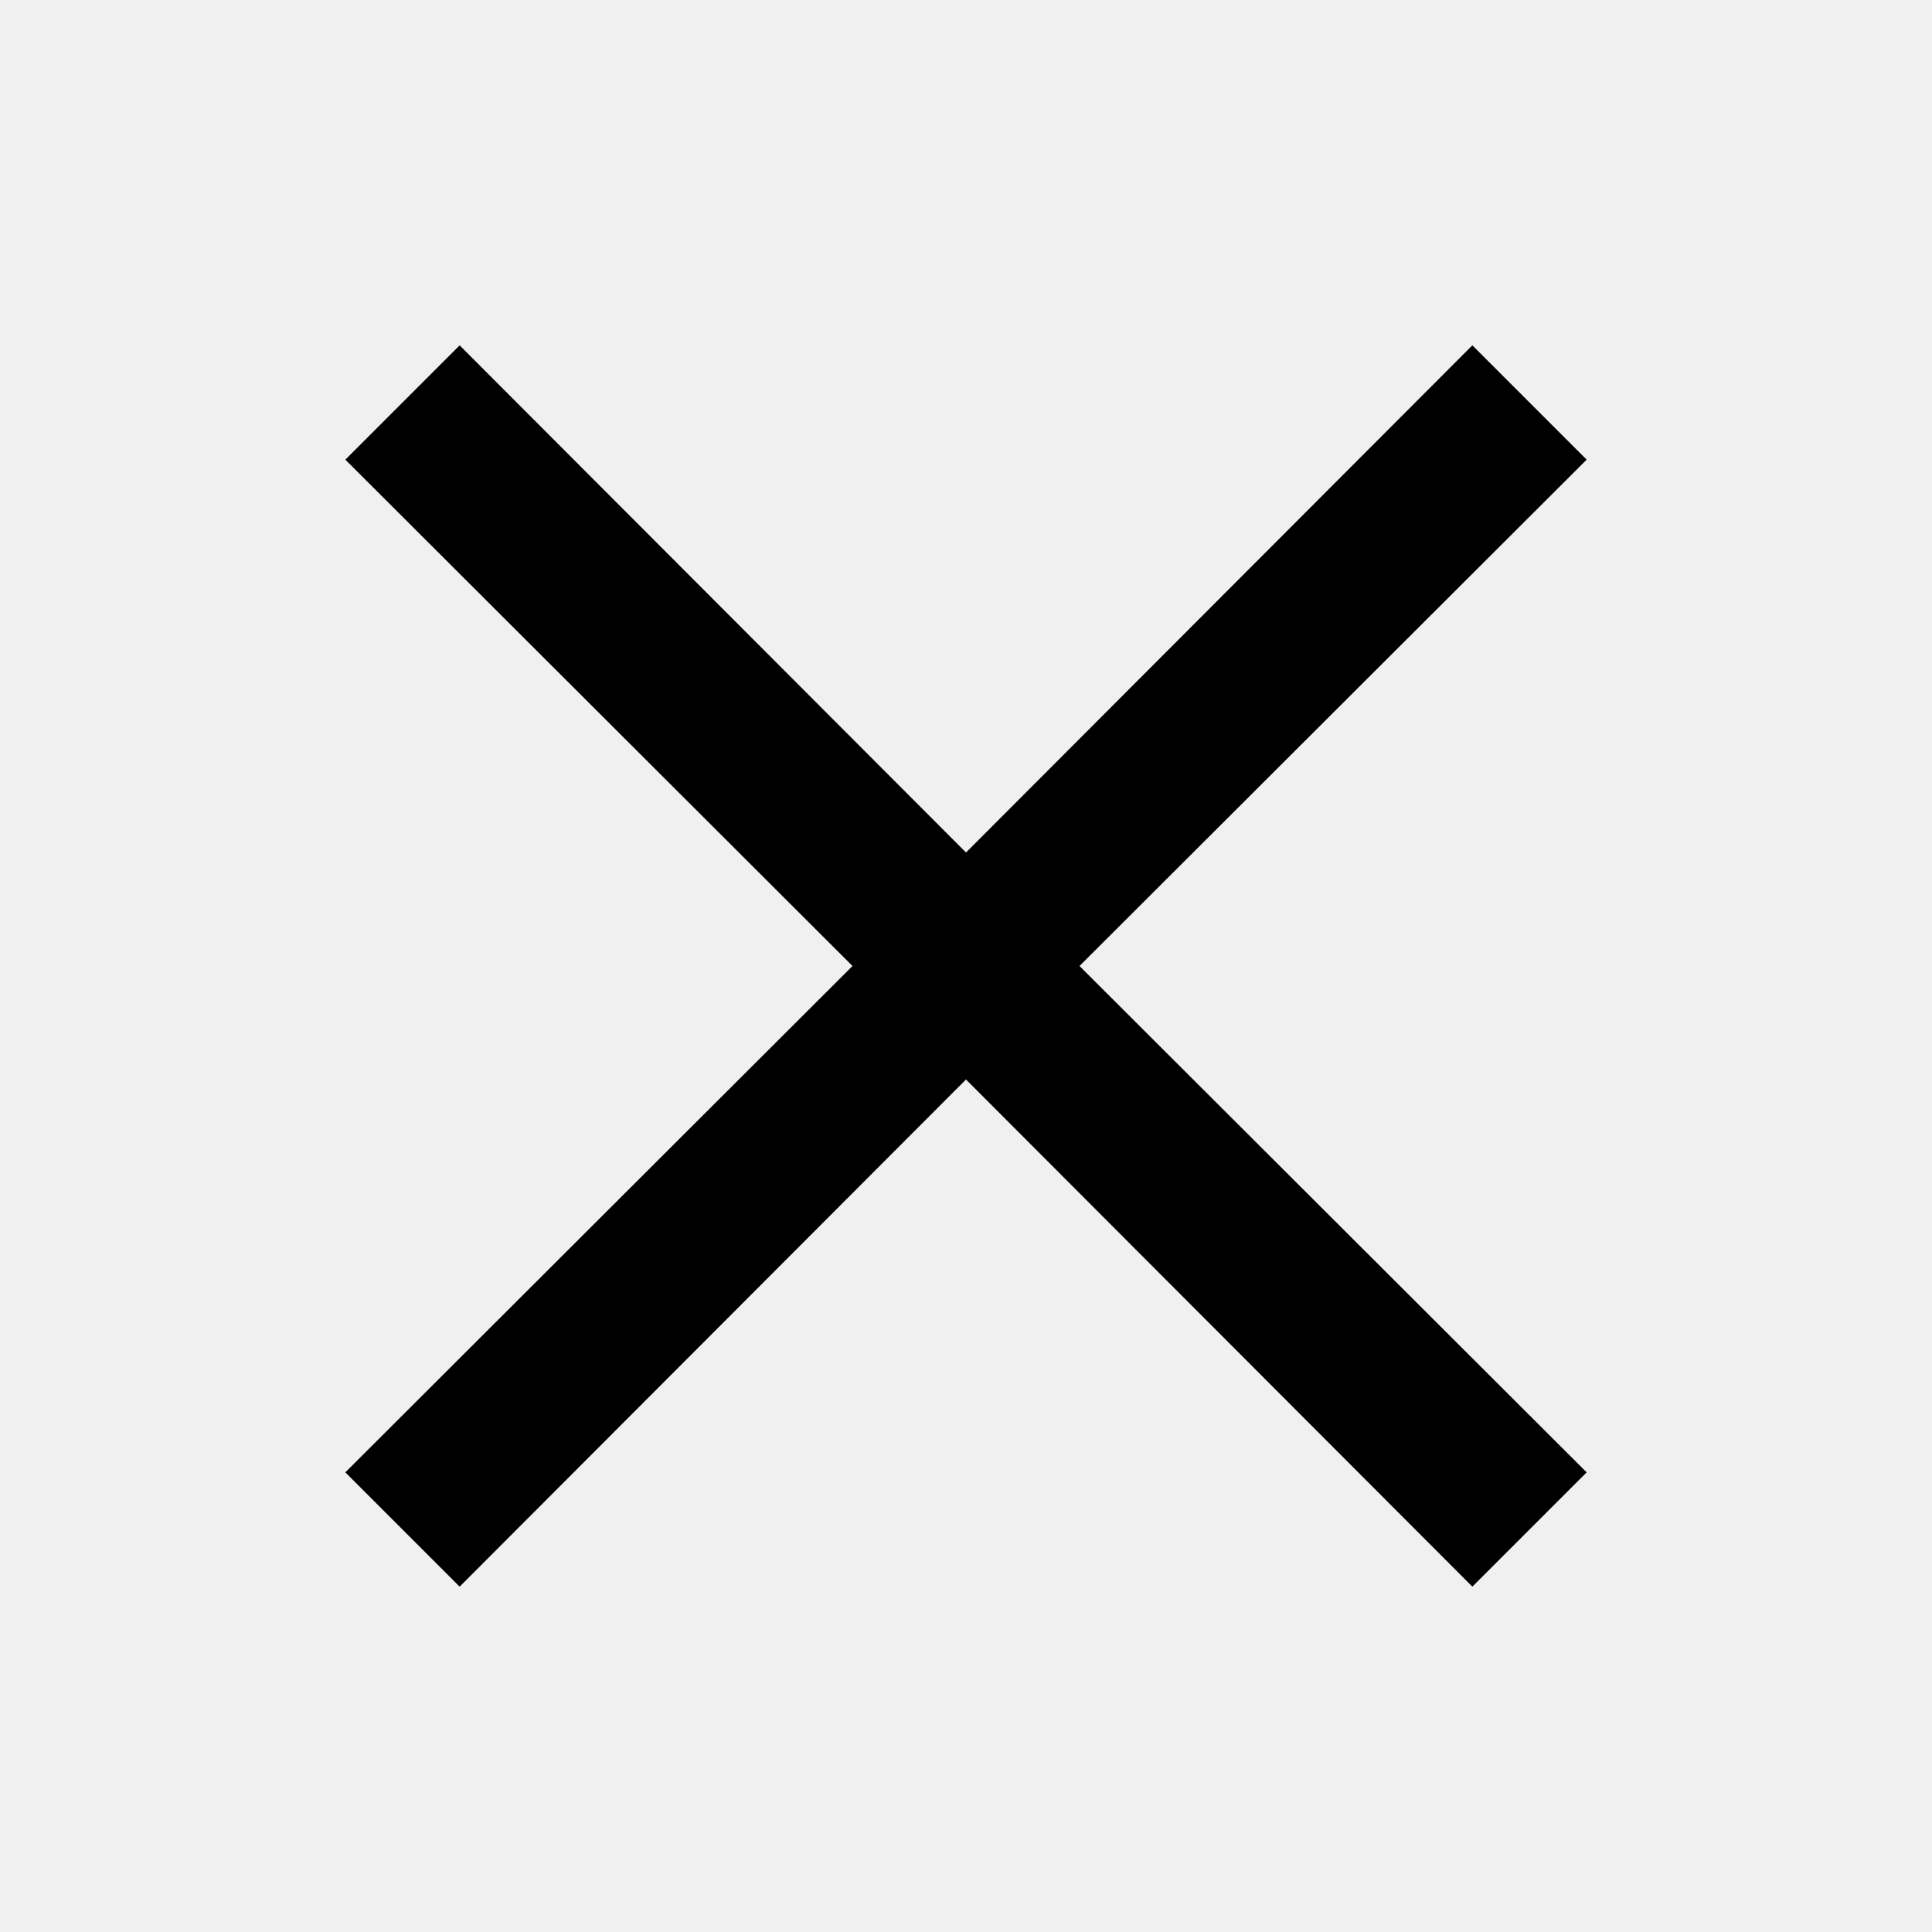
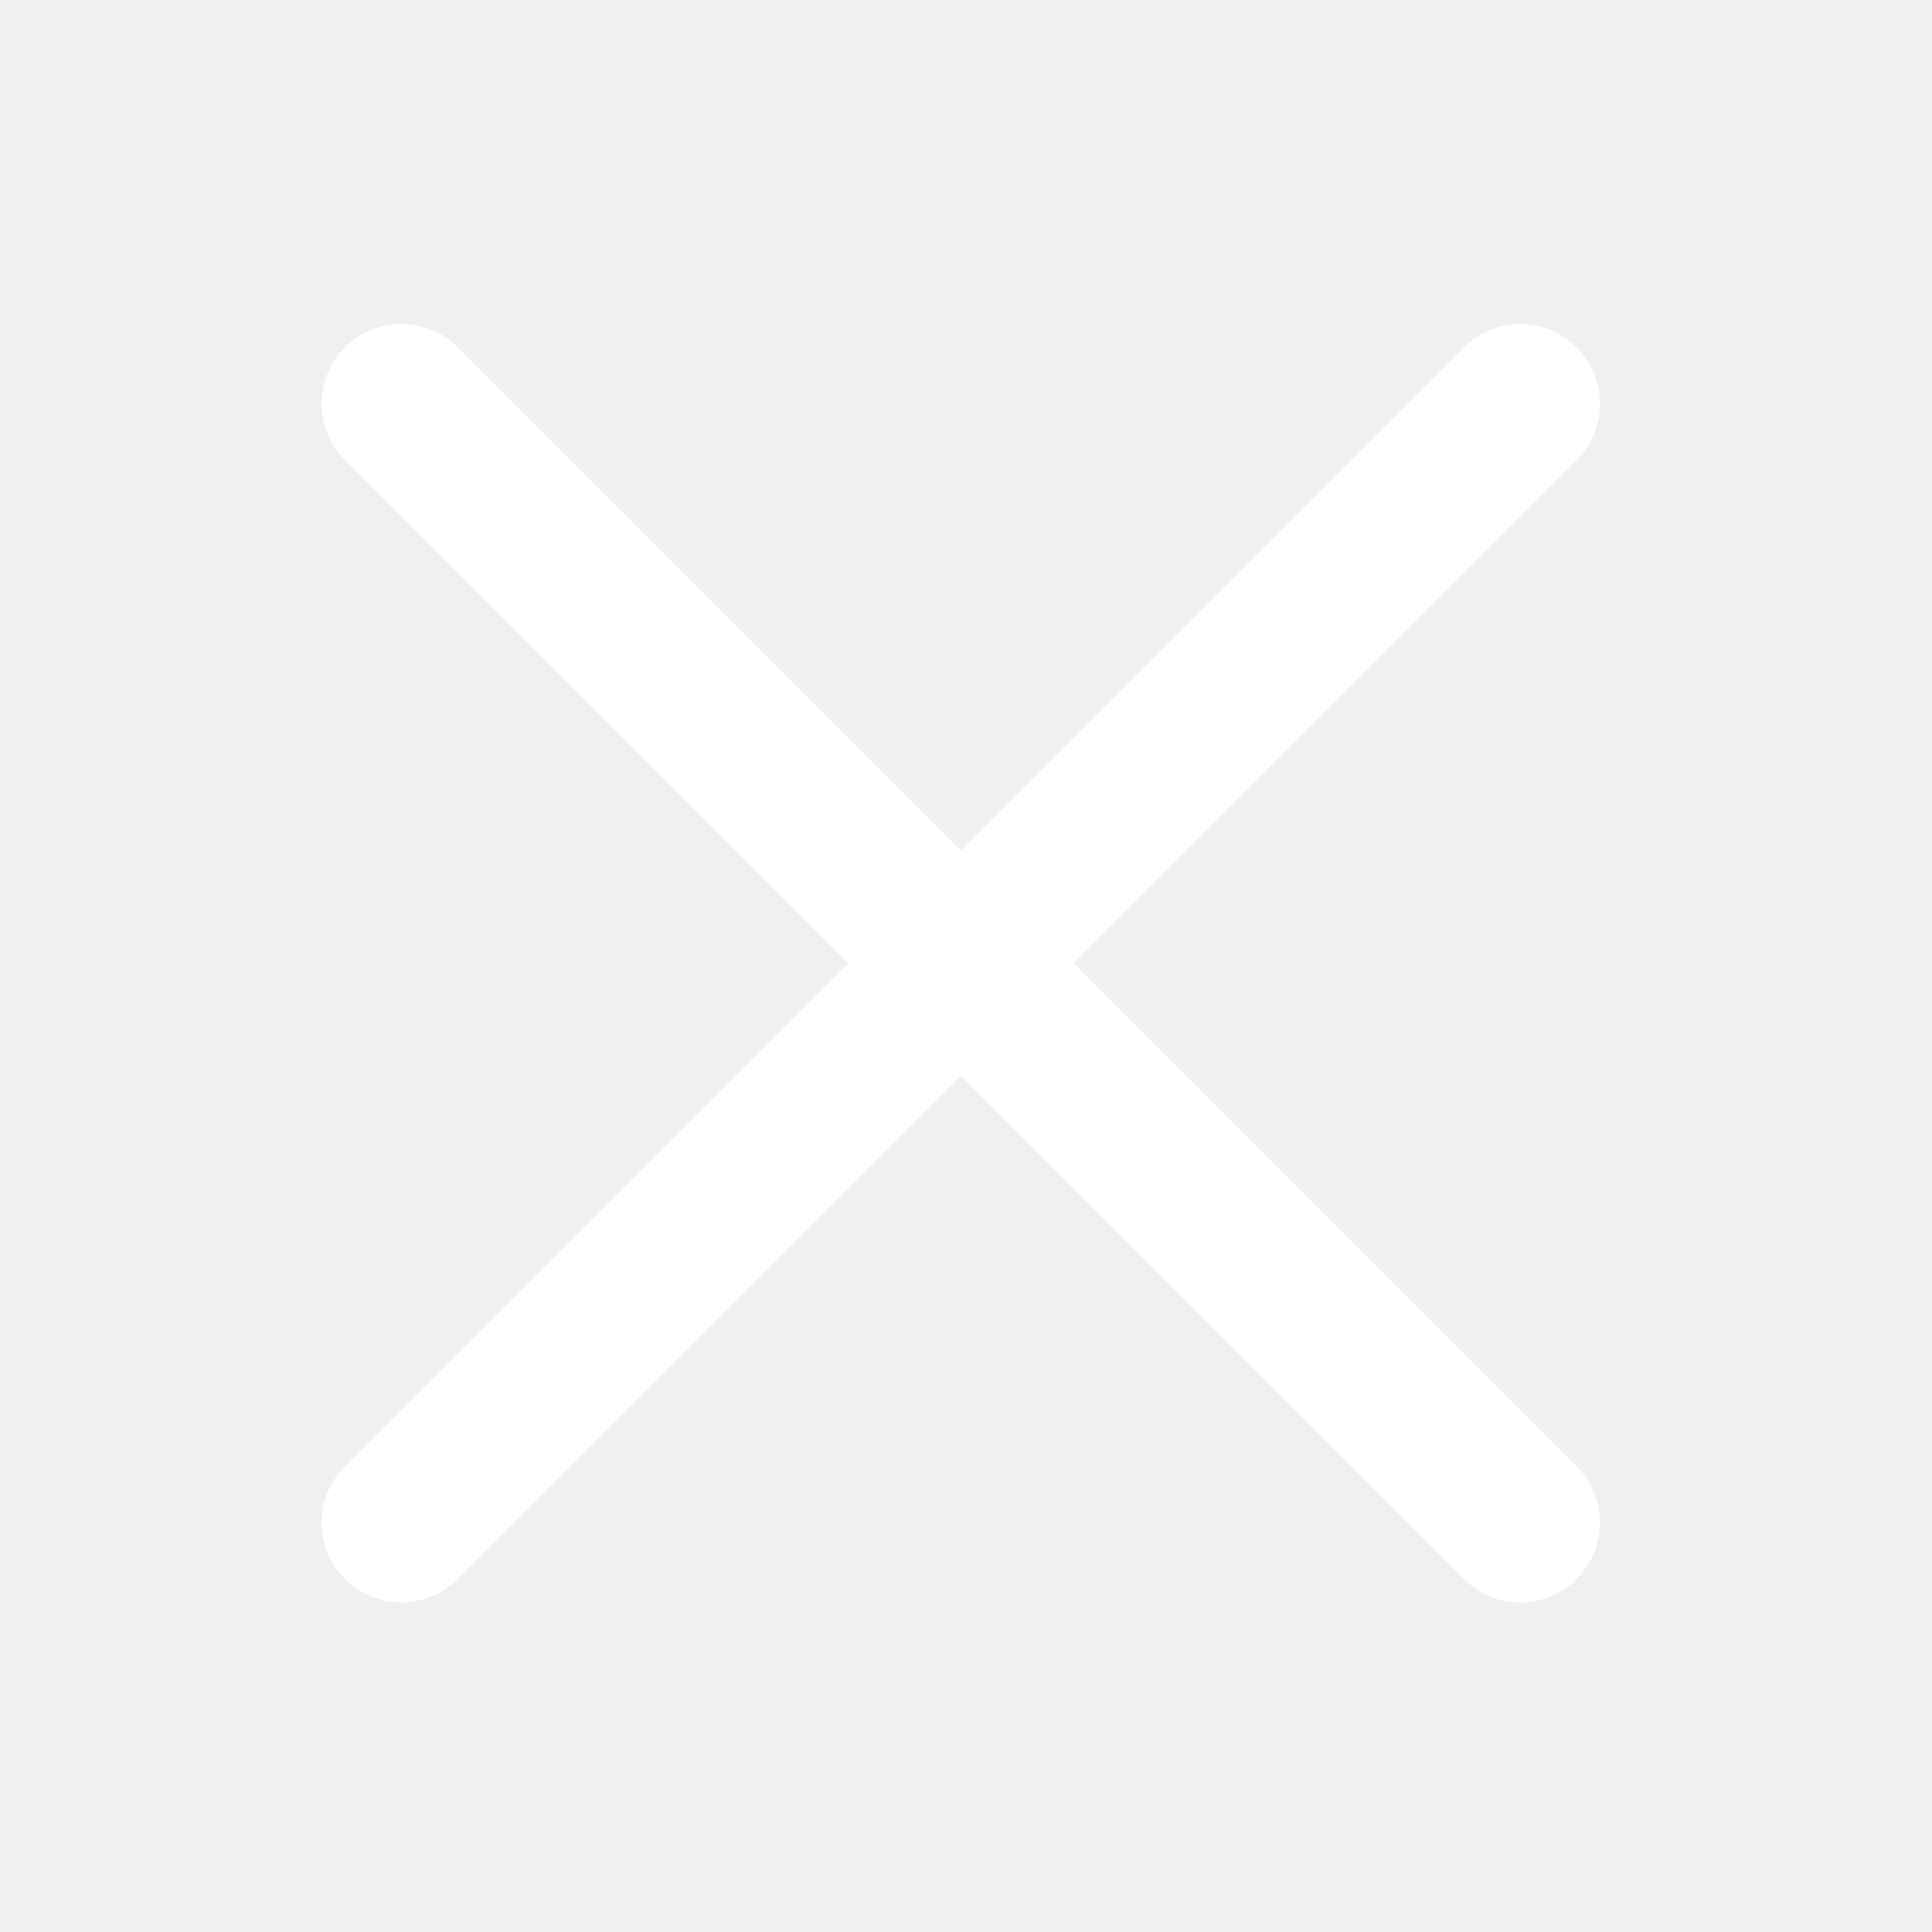
- <svg xmlns="http://www.w3.org/2000/svg" width="800px" height="800px" viewBox="0 0 512 512" version="1.1">
-   <g id="Page-1" stroke="none" stroke-width="1" fill="none" fill-rule="evenodd">
-     <g id="work-case" fill="#000000" transform="translate(91.52, 91.52)">
-       <polygon id="Close" points="328.96 30.293 298.667 1.42108547e-14 164.48 134.4 30.293 1.42108547e-14 1.42108547e-14 30.293 134.4 164.48 1.42108547e-14 298.667 30.293 328.96 164.48 194.56 298.667 328.96 328.96 298.667 194.56 164.48">
- 
- </polygon>
-     </g>
-   </g>
+ <svg xmlns="http://www.w3.org/2000/svg" version="1.1" id="Layer_1" x="0px" y="0px" viewBox="0 0 800 800" enable-background="new 0 0 800 800" xml:space="preserve">
+   <path fill="#FFFFFF" d="M444.503,398.833l208.332-208.332c12.887-12.887,12.887-33.782,0-46.669  c-12.889-12.888-33.781-12.888-46.67,0L397.833,352.164L189.501,143.832c-12.888-12.888-33.781-12.888-46.669,0  c-12.887,12.887-12.887,33.782,0,46.669l208.332,208.332L142.832,607.165c-12.887,12.888-12.887,33.782,0,46.67  c6.444,6.443,14.889,9.665,23.334,9.665s16.891-3.222,23.334-9.665l208.332-208.332l208.332,208.332  c6.444,6.443,14.89,9.665,23.335,9.665s16.891-3.222,23.335-9.665c12.887-12.888,12.887-33.782,0-46.67L444.503,398.833z" />
</svg>
